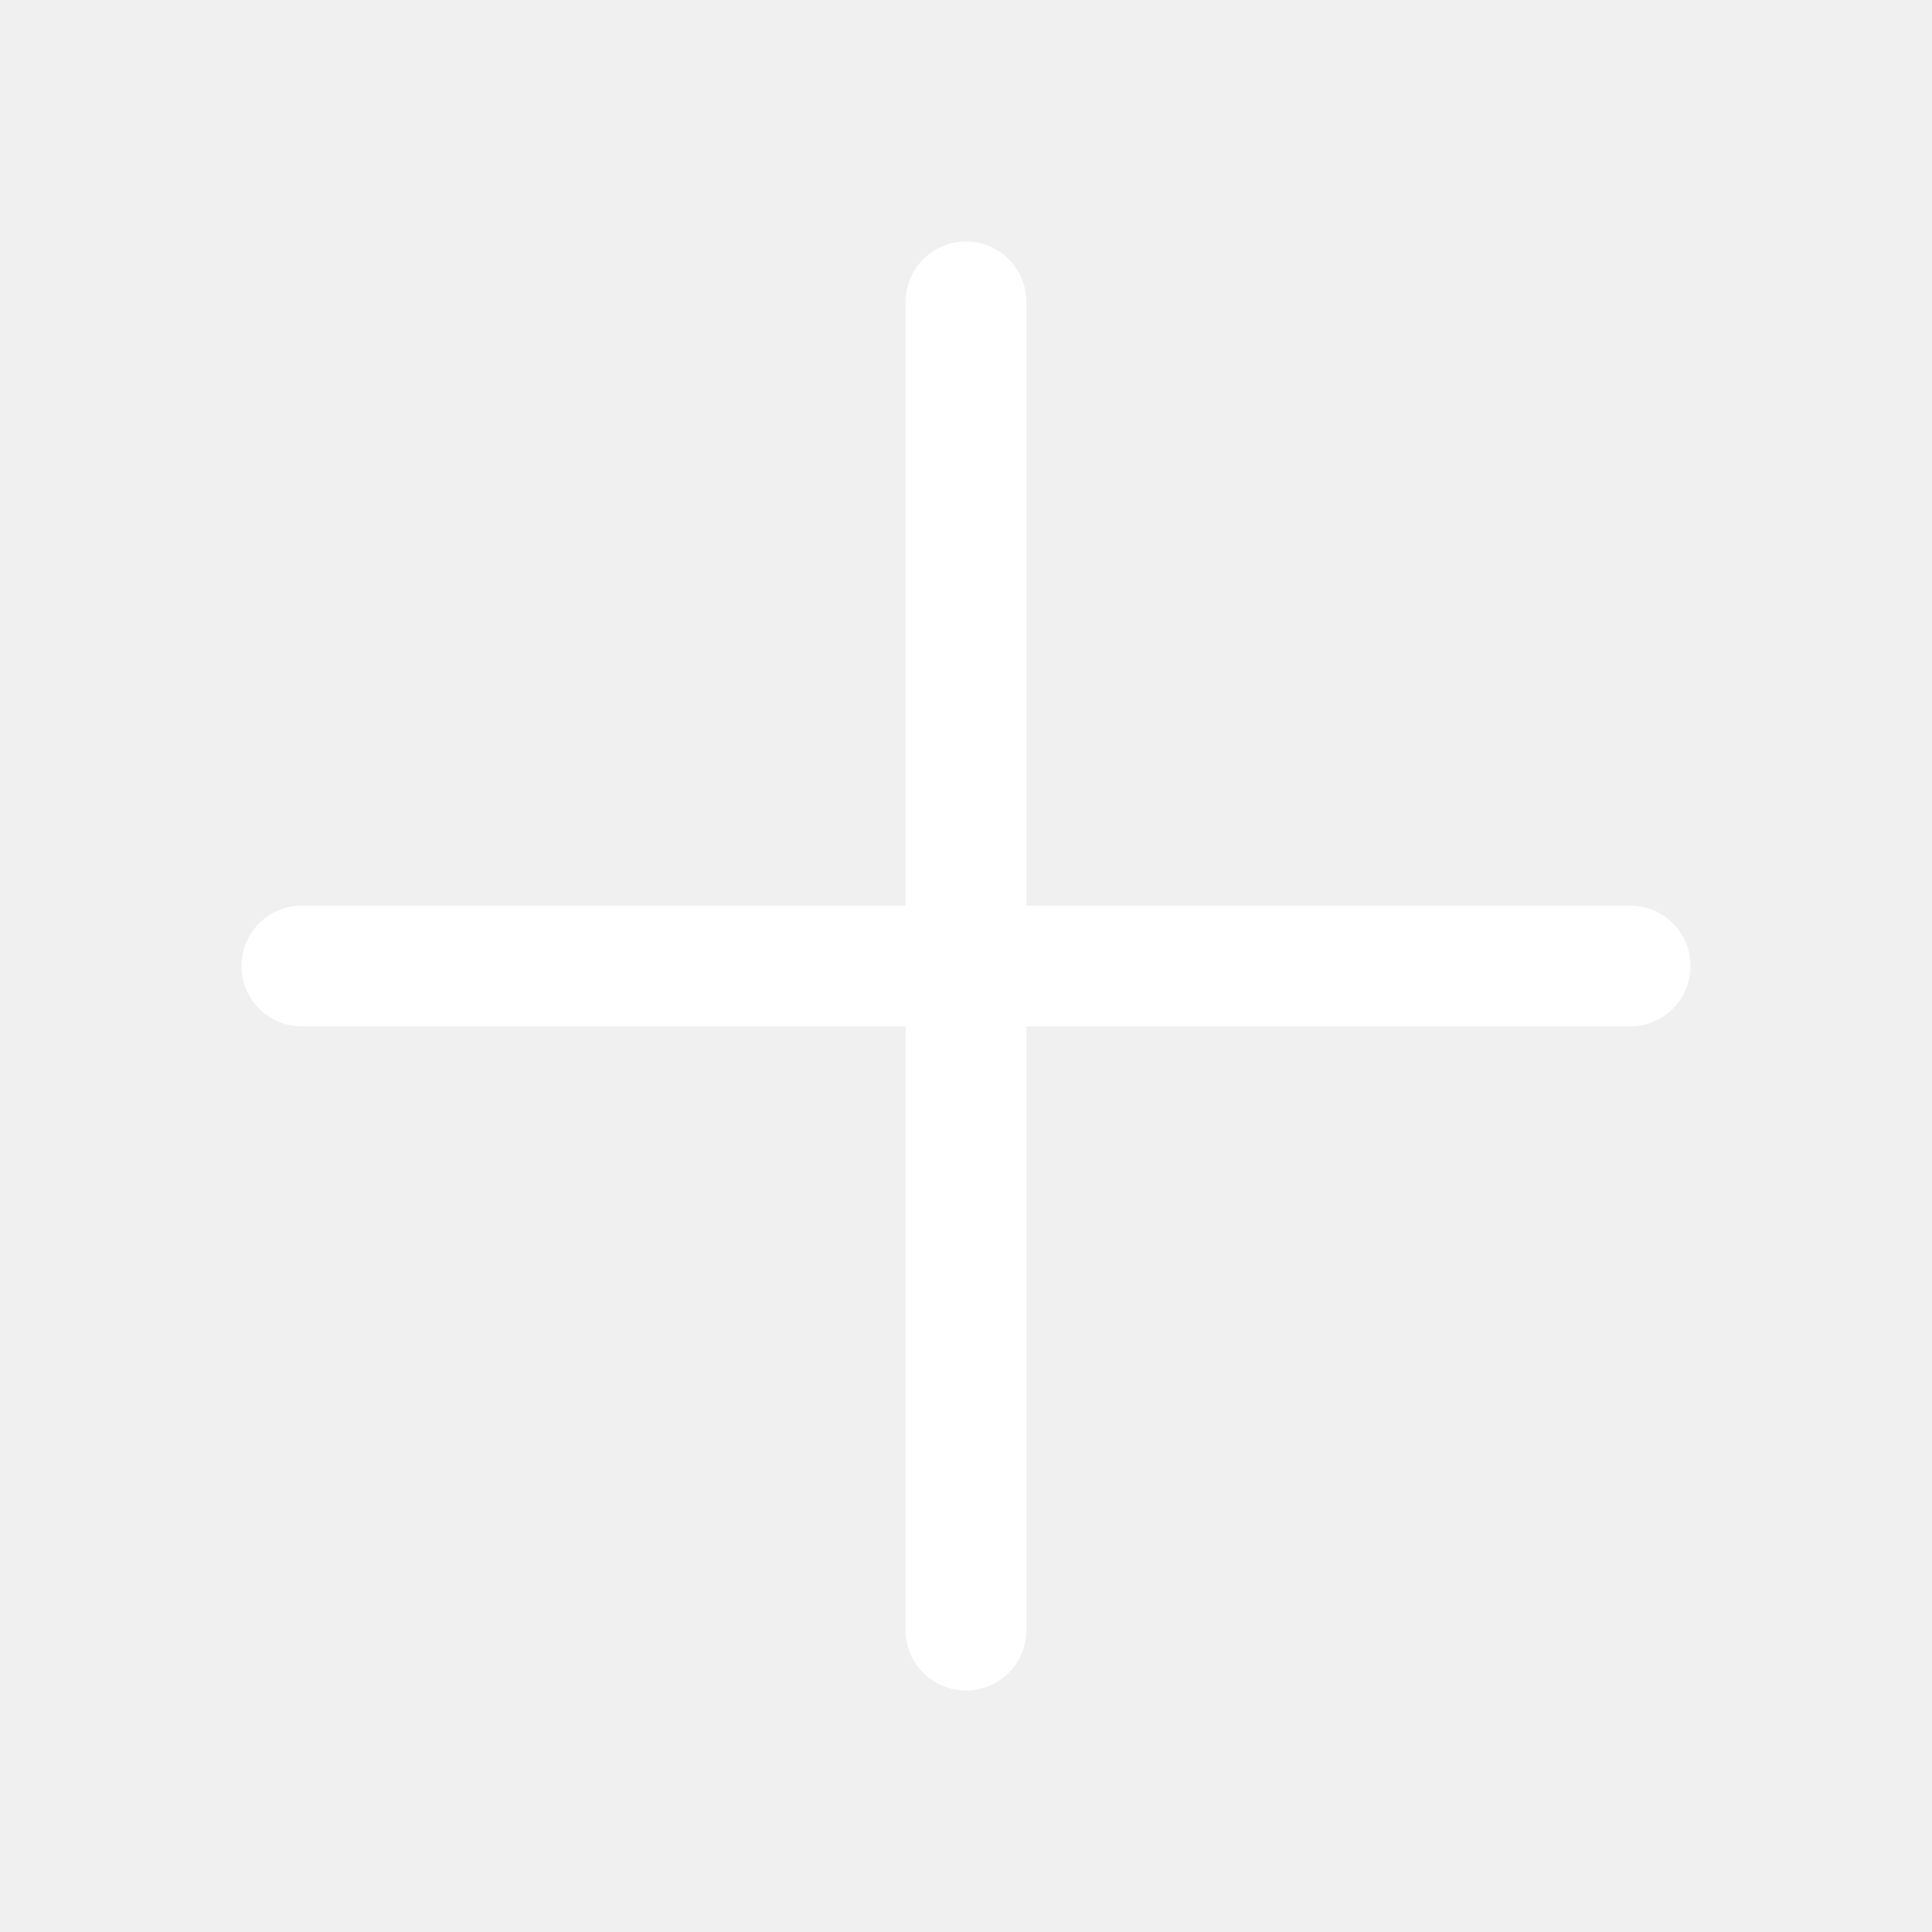
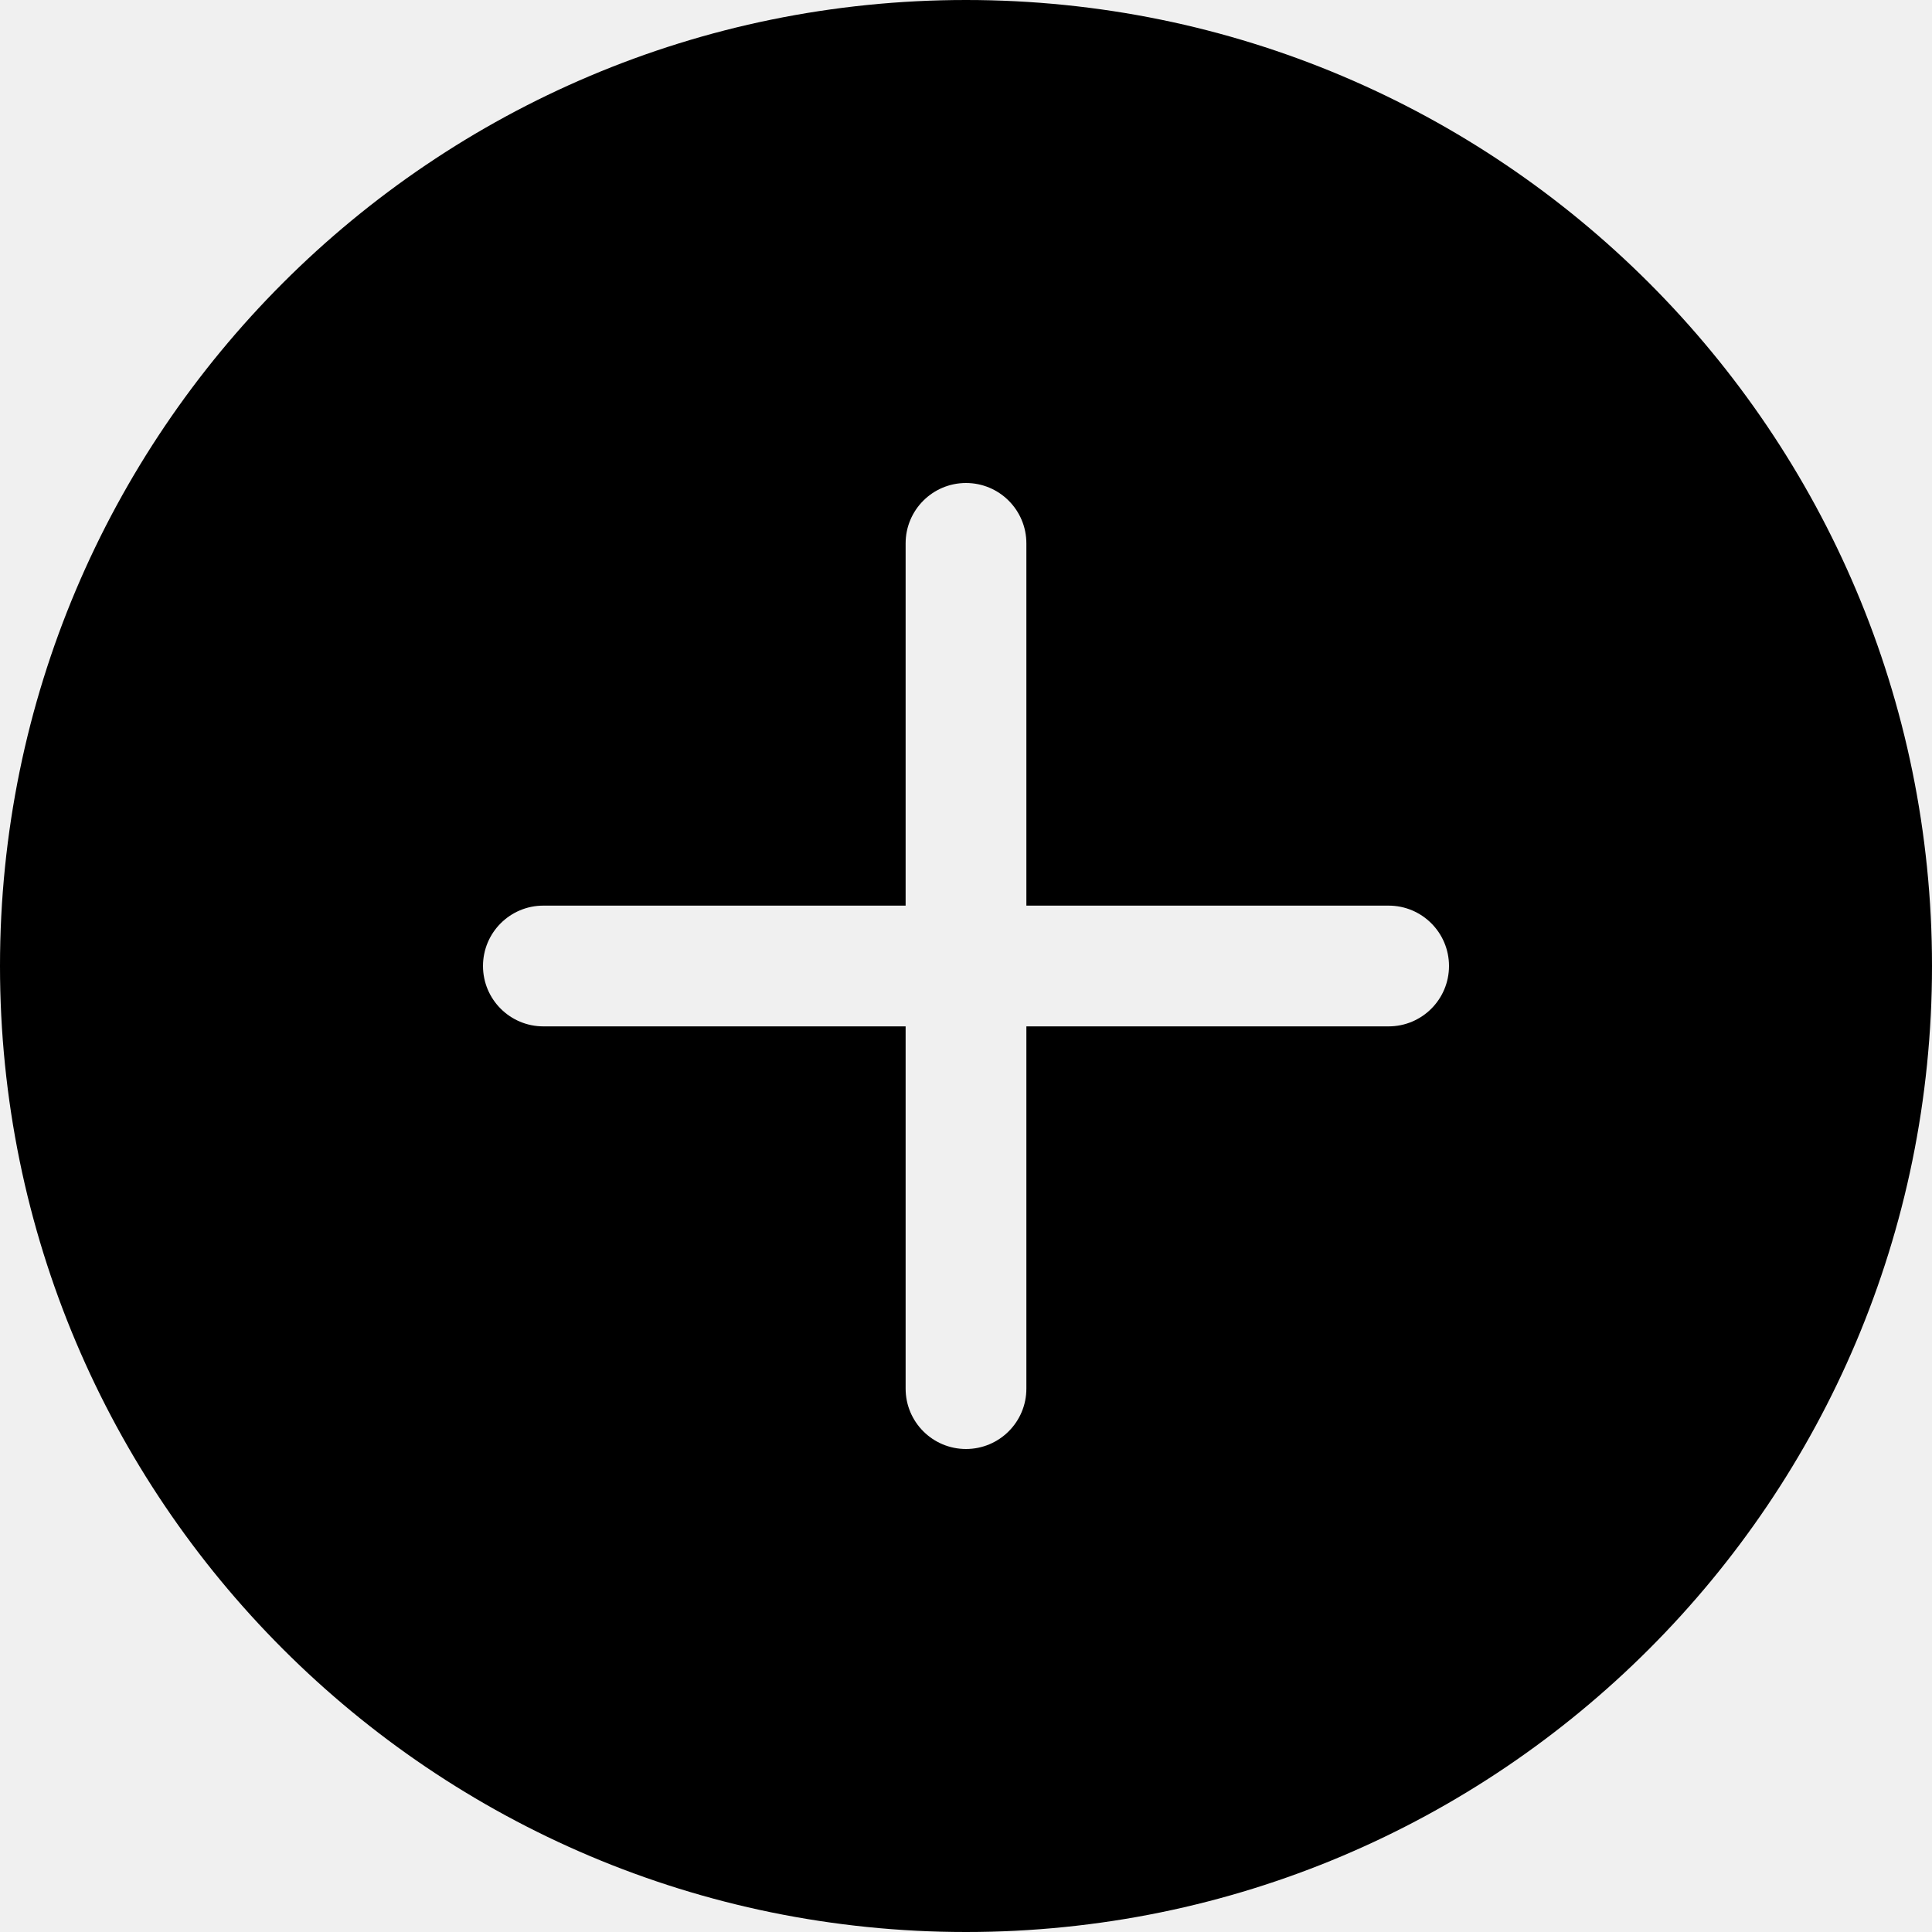
- <svg xmlns="http://www.w3.org/2000/svg" width="16" height="16" fill="white" class="bi bi-plus-lg" viewBox="0 0 16 16">
-   <path fill-rule="evenodd" d="M8 2a.5.5 0 0 1 .5.5v5h5a.5.5 0 0 1 0 1h-5v5a.5.5 0 0 1-1 0v-5h-5a.5.5 0 0 1 0-1h5v-5A.5.5 0 0 1 8 2Z" />
+ <svg xmlns="http://www.w3.org/2000/svg" width="16" height="16" fill="currentColor" class="bi bi-plus-circle-fill" viewBox="0 0 16 16">
+   <path d="M16 8A8 8 0 1 1 0 8a8 8 0 0 1 16 0zM8.5 4.5a.5.5 0 0 0-1 0v3h-3a.5.5 0 0 0 0 1h3v3a.5.5 0 0 0 1 0v-3h3a.5.5 0 0 0 0-1h-3v-3z" />
</svg>
